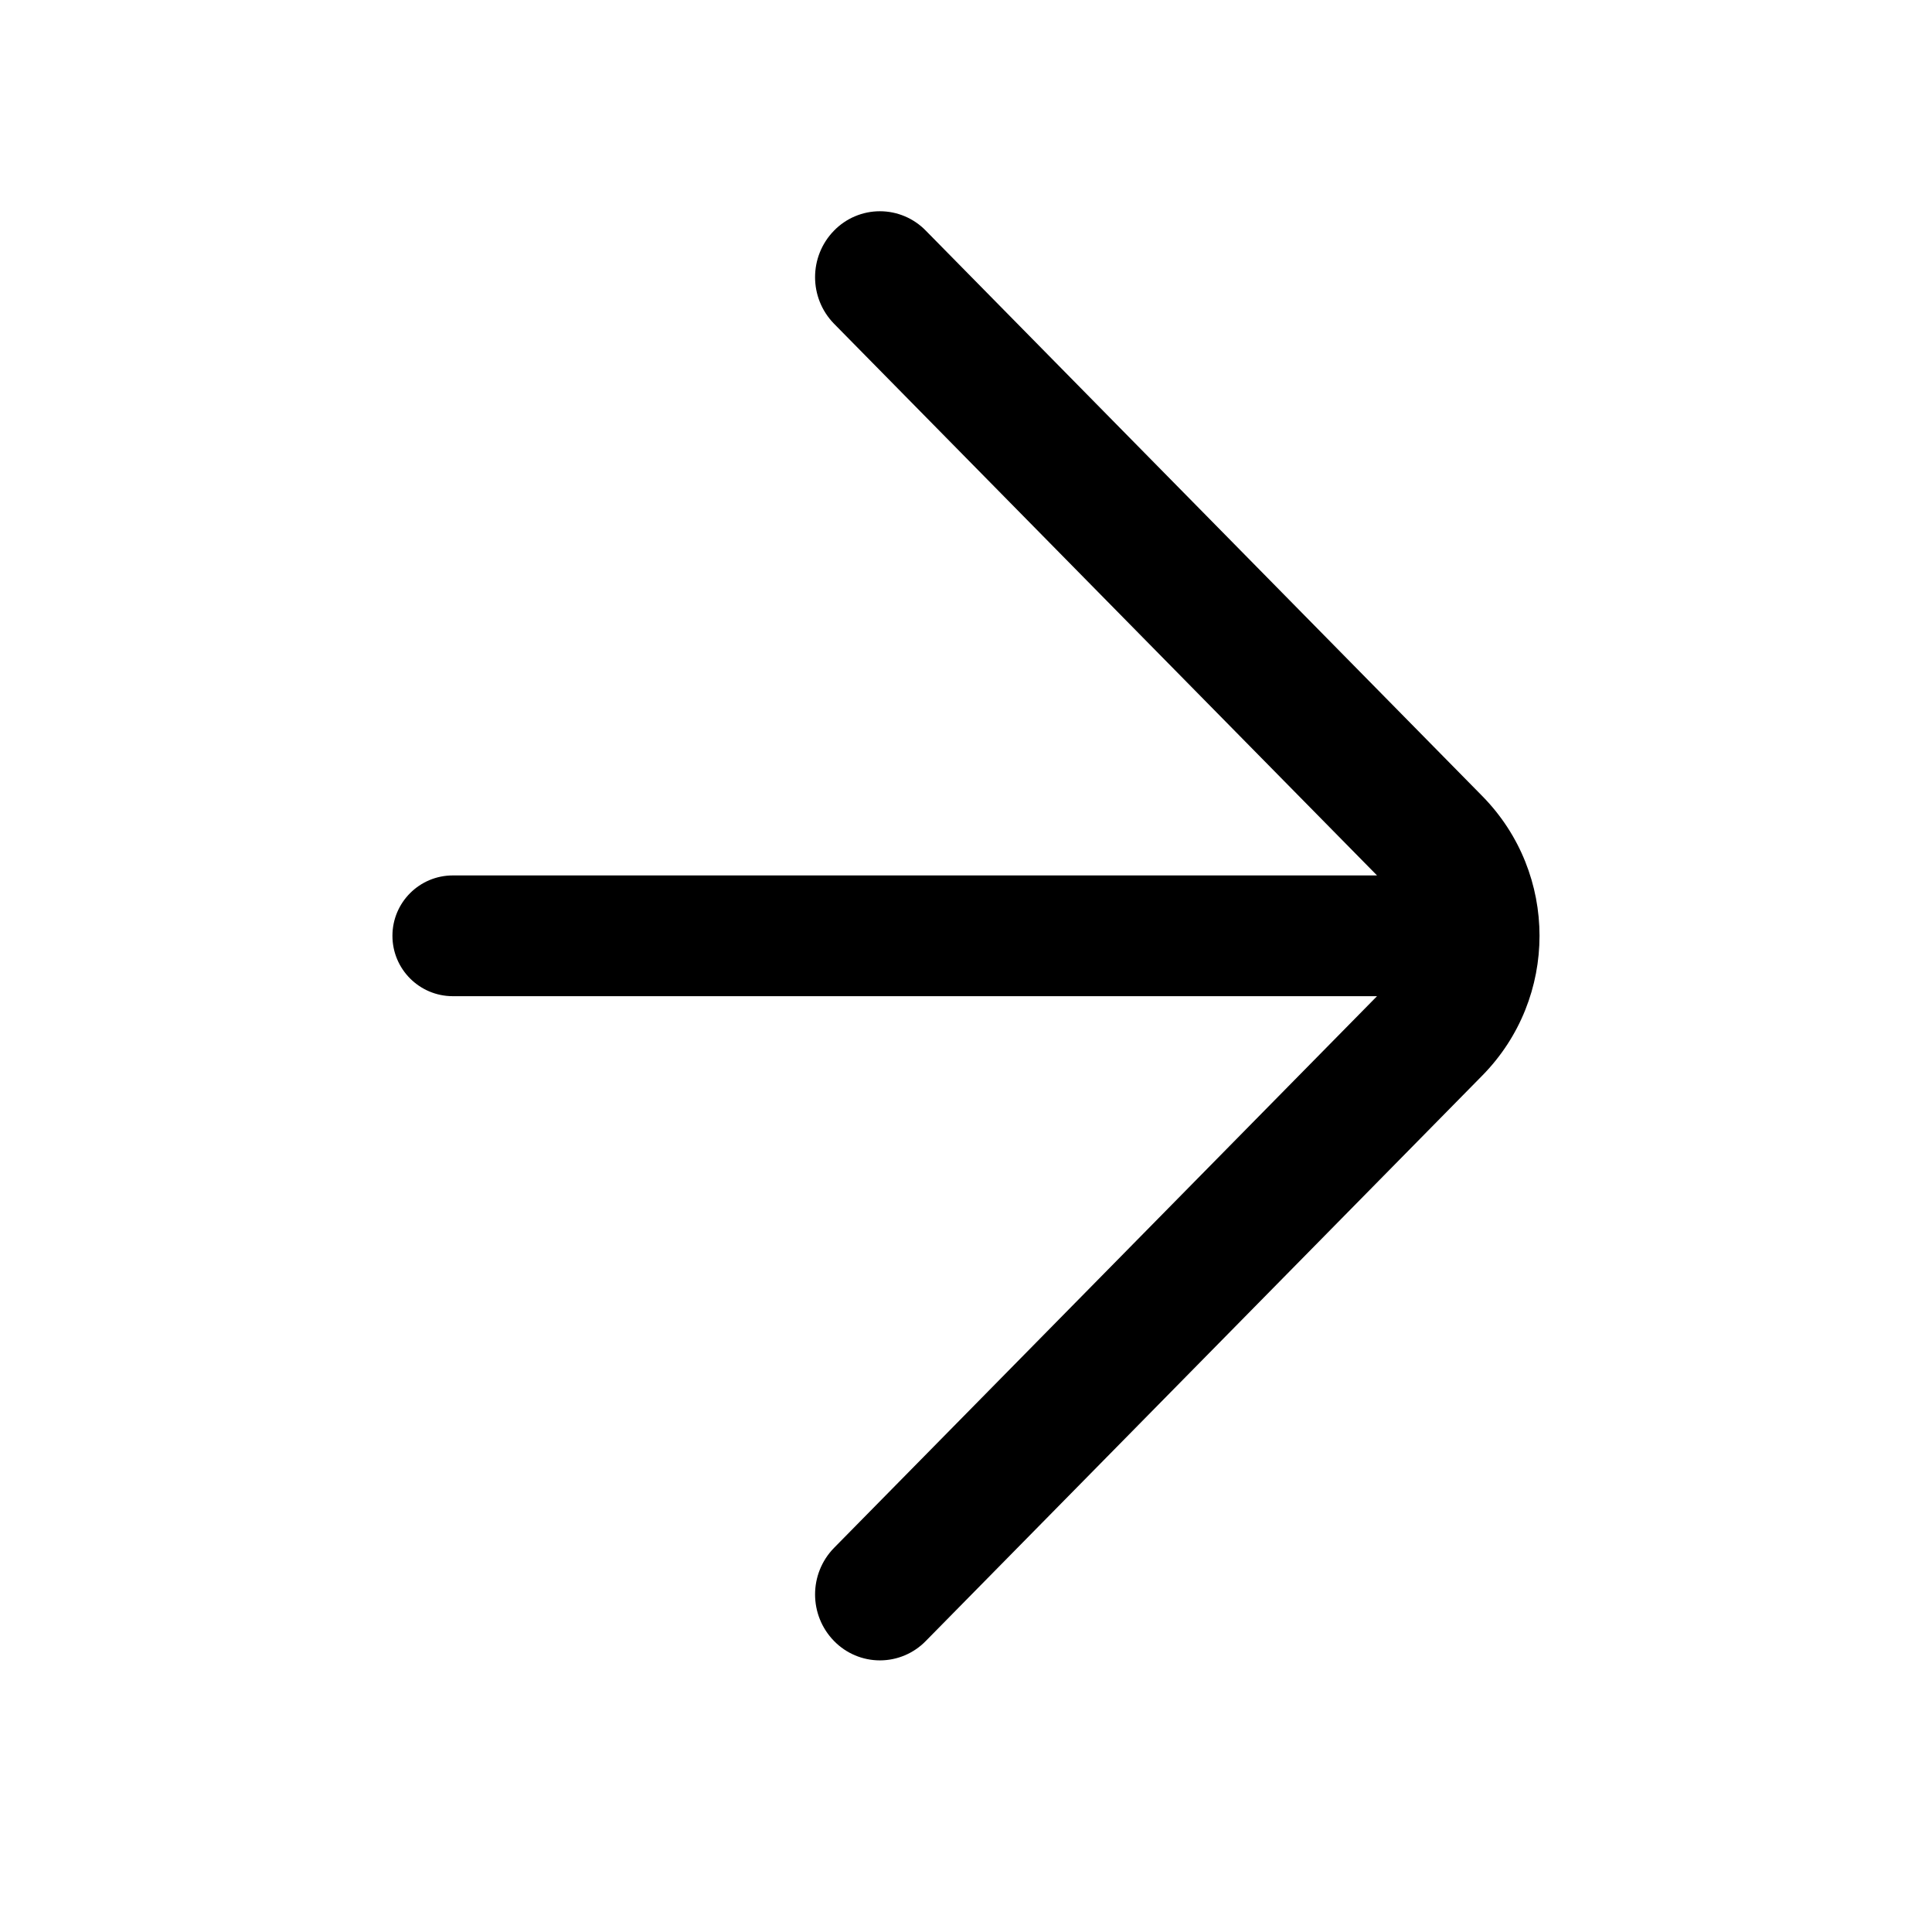
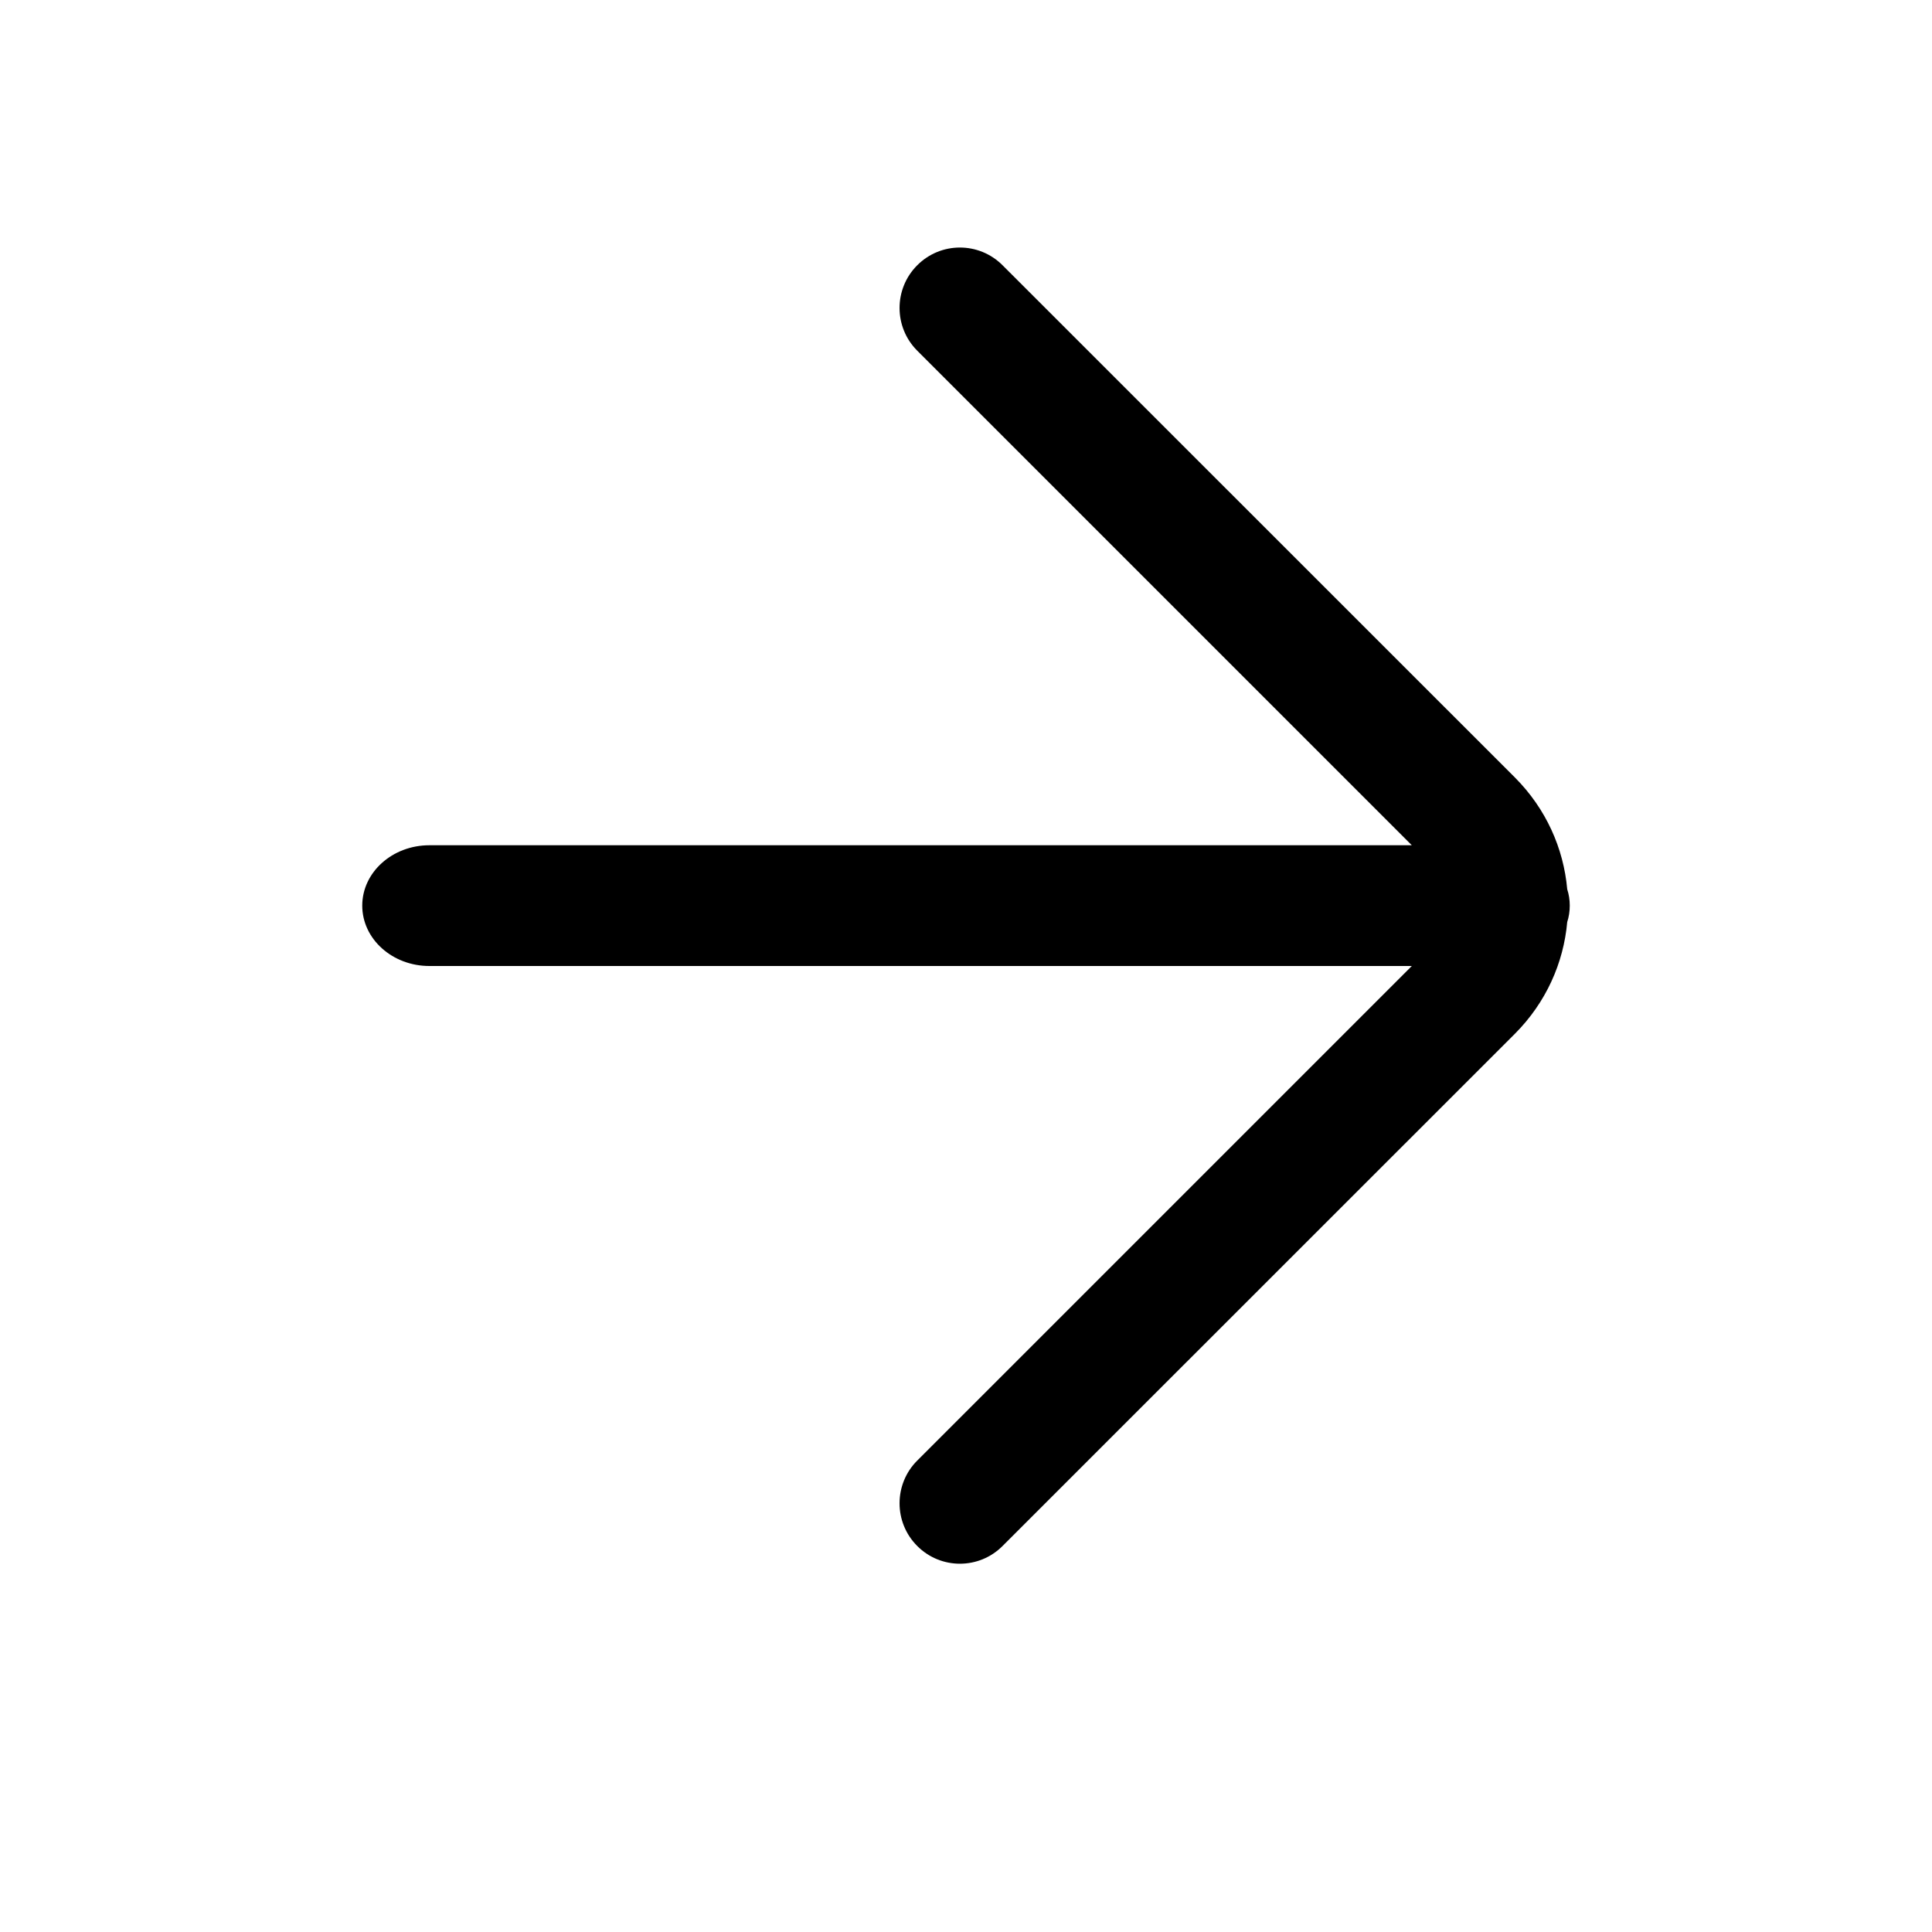
<svg xmlns="http://www.w3.org/2000/svg" width="16" height="16" viewBox="0 0 16 16">
-   <path d="M8.5 4.346V12a.5.5 0 1 1-1 0V4.346L2.931 8.843a.552.552 0 0 1-.771 0 .53.53 0 0 1 0-.76l4.684-4.61a1.65 1.65 0 0 1 2.312 0l4.684 4.61a.53.53 0 0 1 0 .76.552.552 0 0 1-.771 0L8.5 4.346z" fill-rule="nonzero" transform="rotate(90 8 7.75)" />
+   <path d="M4.308,7 L12.444,7 C12.751,7 13,7.224 13,7.5 C13,7.776 12.751,8 12.444,8 L4.308,8 L8.404,12.096 C8.599,12.291 8.599,12.608 8.404,12.803 C8.209,12.999 7.892,12.999 7.697,12.803 L3.454,8.561 C3.196,8.302 3.051,7.974 3.021,7.636 C3.007,7.593 3,7.547 3,7.5 C3,7.453 3.007,7.407 3.021,7.364 C3.051,7.026 3.196,6.698 3.454,6.439 L7.697,2.197 C7.892,2.001 8.209,2.001 8.404,2.197 C8.599,2.392 8.599,2.709 8.404,2.904 L4.308,7 Z" transform="matrix(-1 0 0 1 16 0)" />
</svg>
